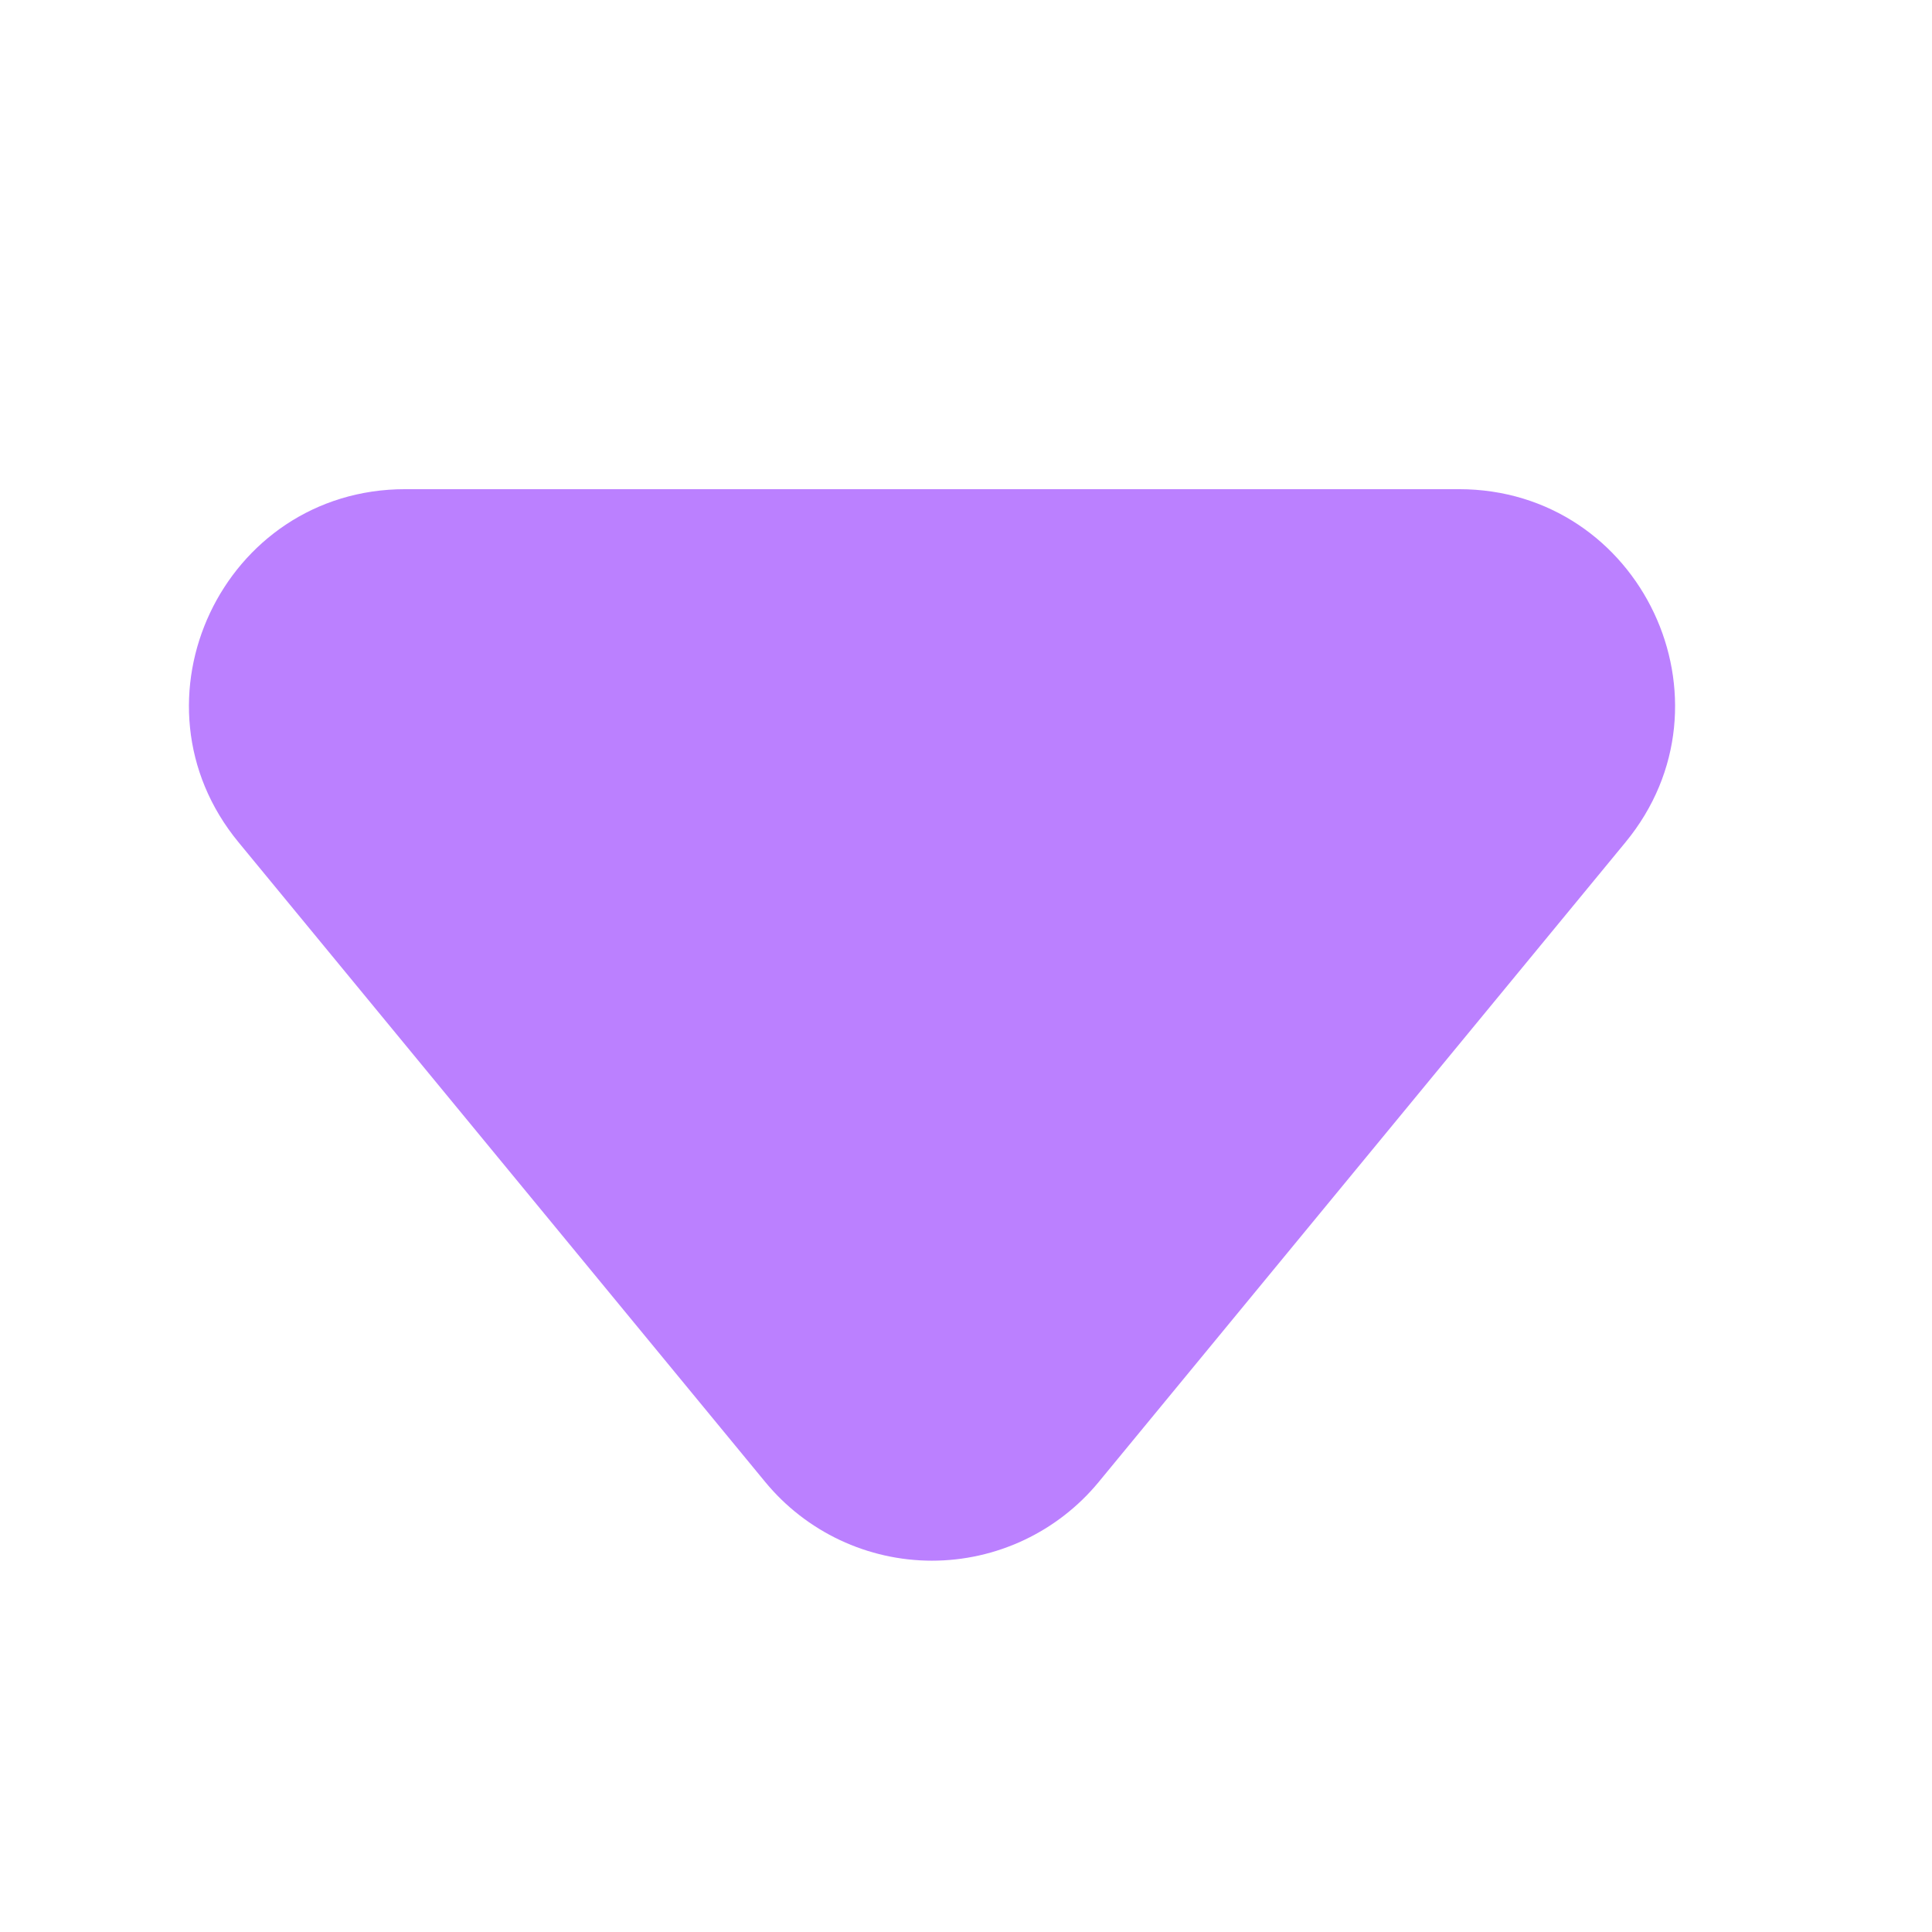
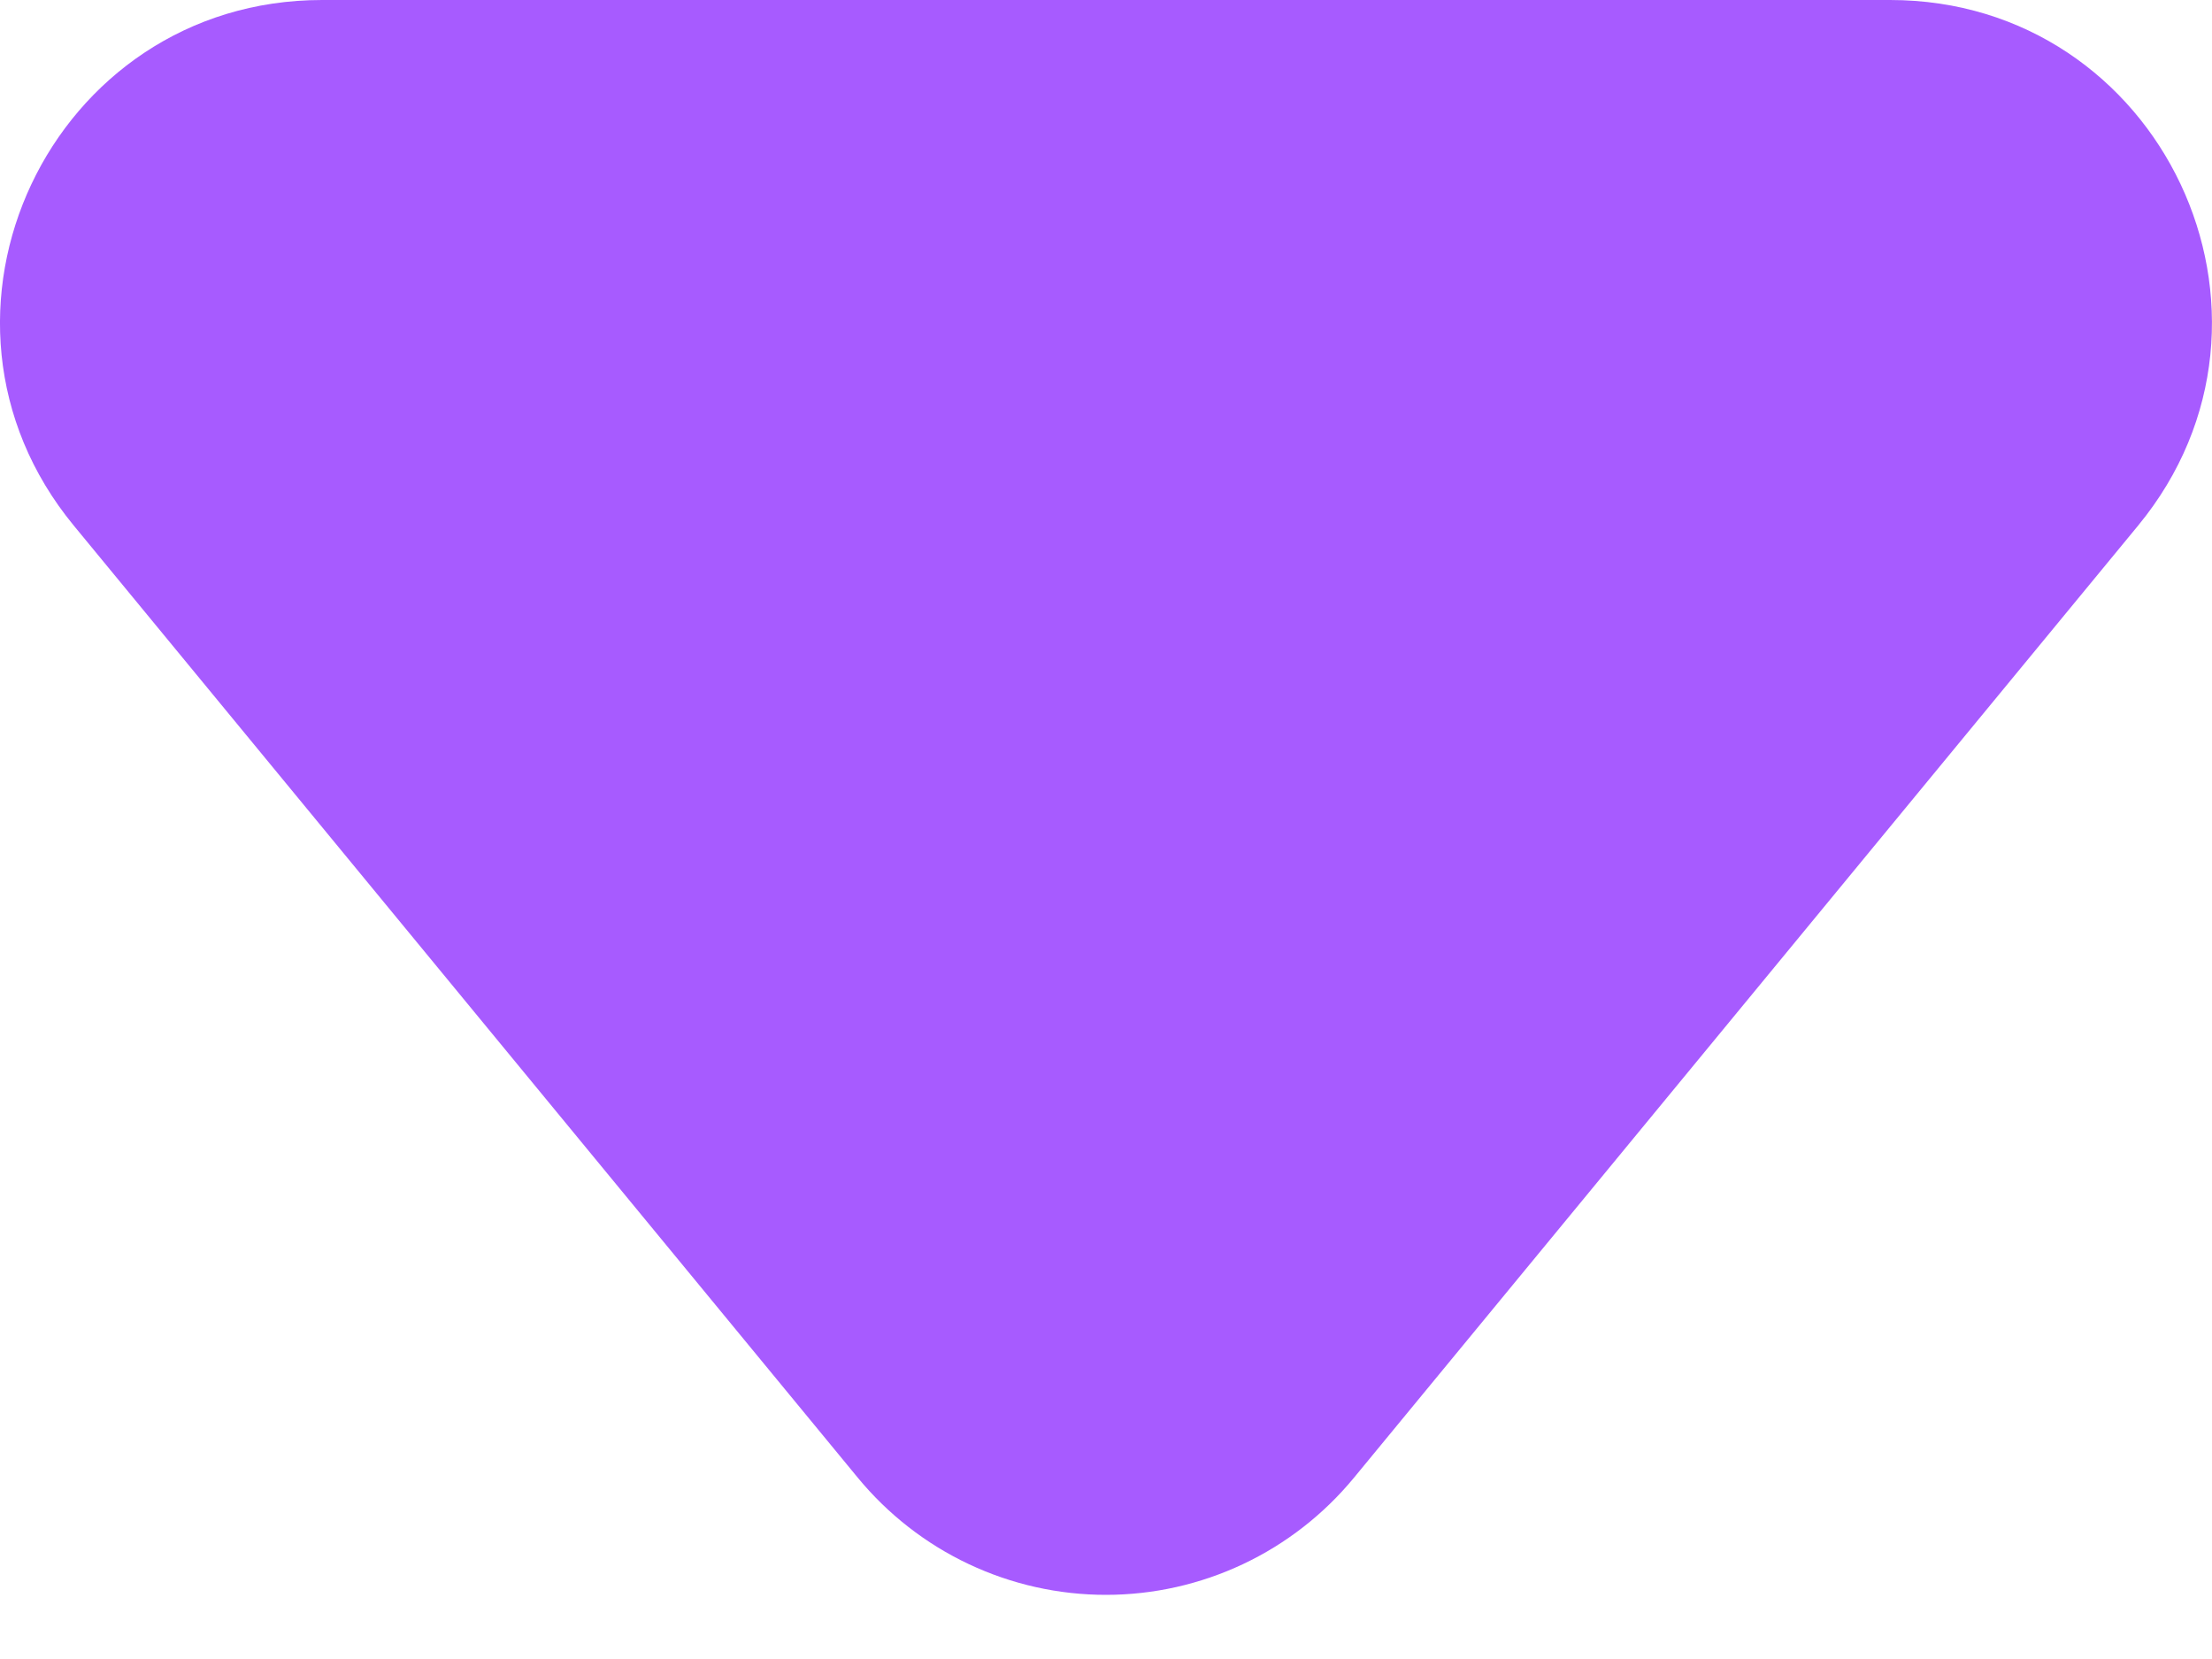
- <svg xmlns="http://www.w3.org/2000/svg" width="26" height="26" viewBox="0 0 26 26" fill="none">
-   <path fill-rule="evenodd" clip-rule="evenodd" d="M3.21 11.335C1.65 9.441 2.999 6.583 5.454 6.583H19.632C22.087 6.583 23.435 9.441 21.875 11.335L14.785 19.945C14.512 20.276 14.17 20.542 13.782 20.725C13.394 20.908 12.971 21.003 12.542 21.003C12.113 21.003 11.69 20.908 11.302 20.725C10.914 20.542 10.572 20.276 10.299 19.945L3.21 11.335Z" fill="#9E4AFF" fill-opacity="0.7" />
+ <svg xmlns="http://www.w3.org/2000/svg" width="20" height="15" viewBox="0 0 20 15" fill="none">
+   <path fill-rule="evenodd" clip-rule="evenodd" d="M0.667 4.752C-0.893 2.857 0.457 0 2.912 0H17.089C19.544 0 20.892 2.857 19.332 4.752L12.242 13.361C11.969 13.692 11.627 13.959 11.239 14.142C10.851 14.325 10.428 14.42 9.999 14.42C9.57 14.42 9.147 14.325 8.759 14.142C8.371 13.959 8.029 13.692 7.756 13.361L0.667 4.752Z" fill="#9E4AFF" fill-opacity="0.9" />
</svg>
